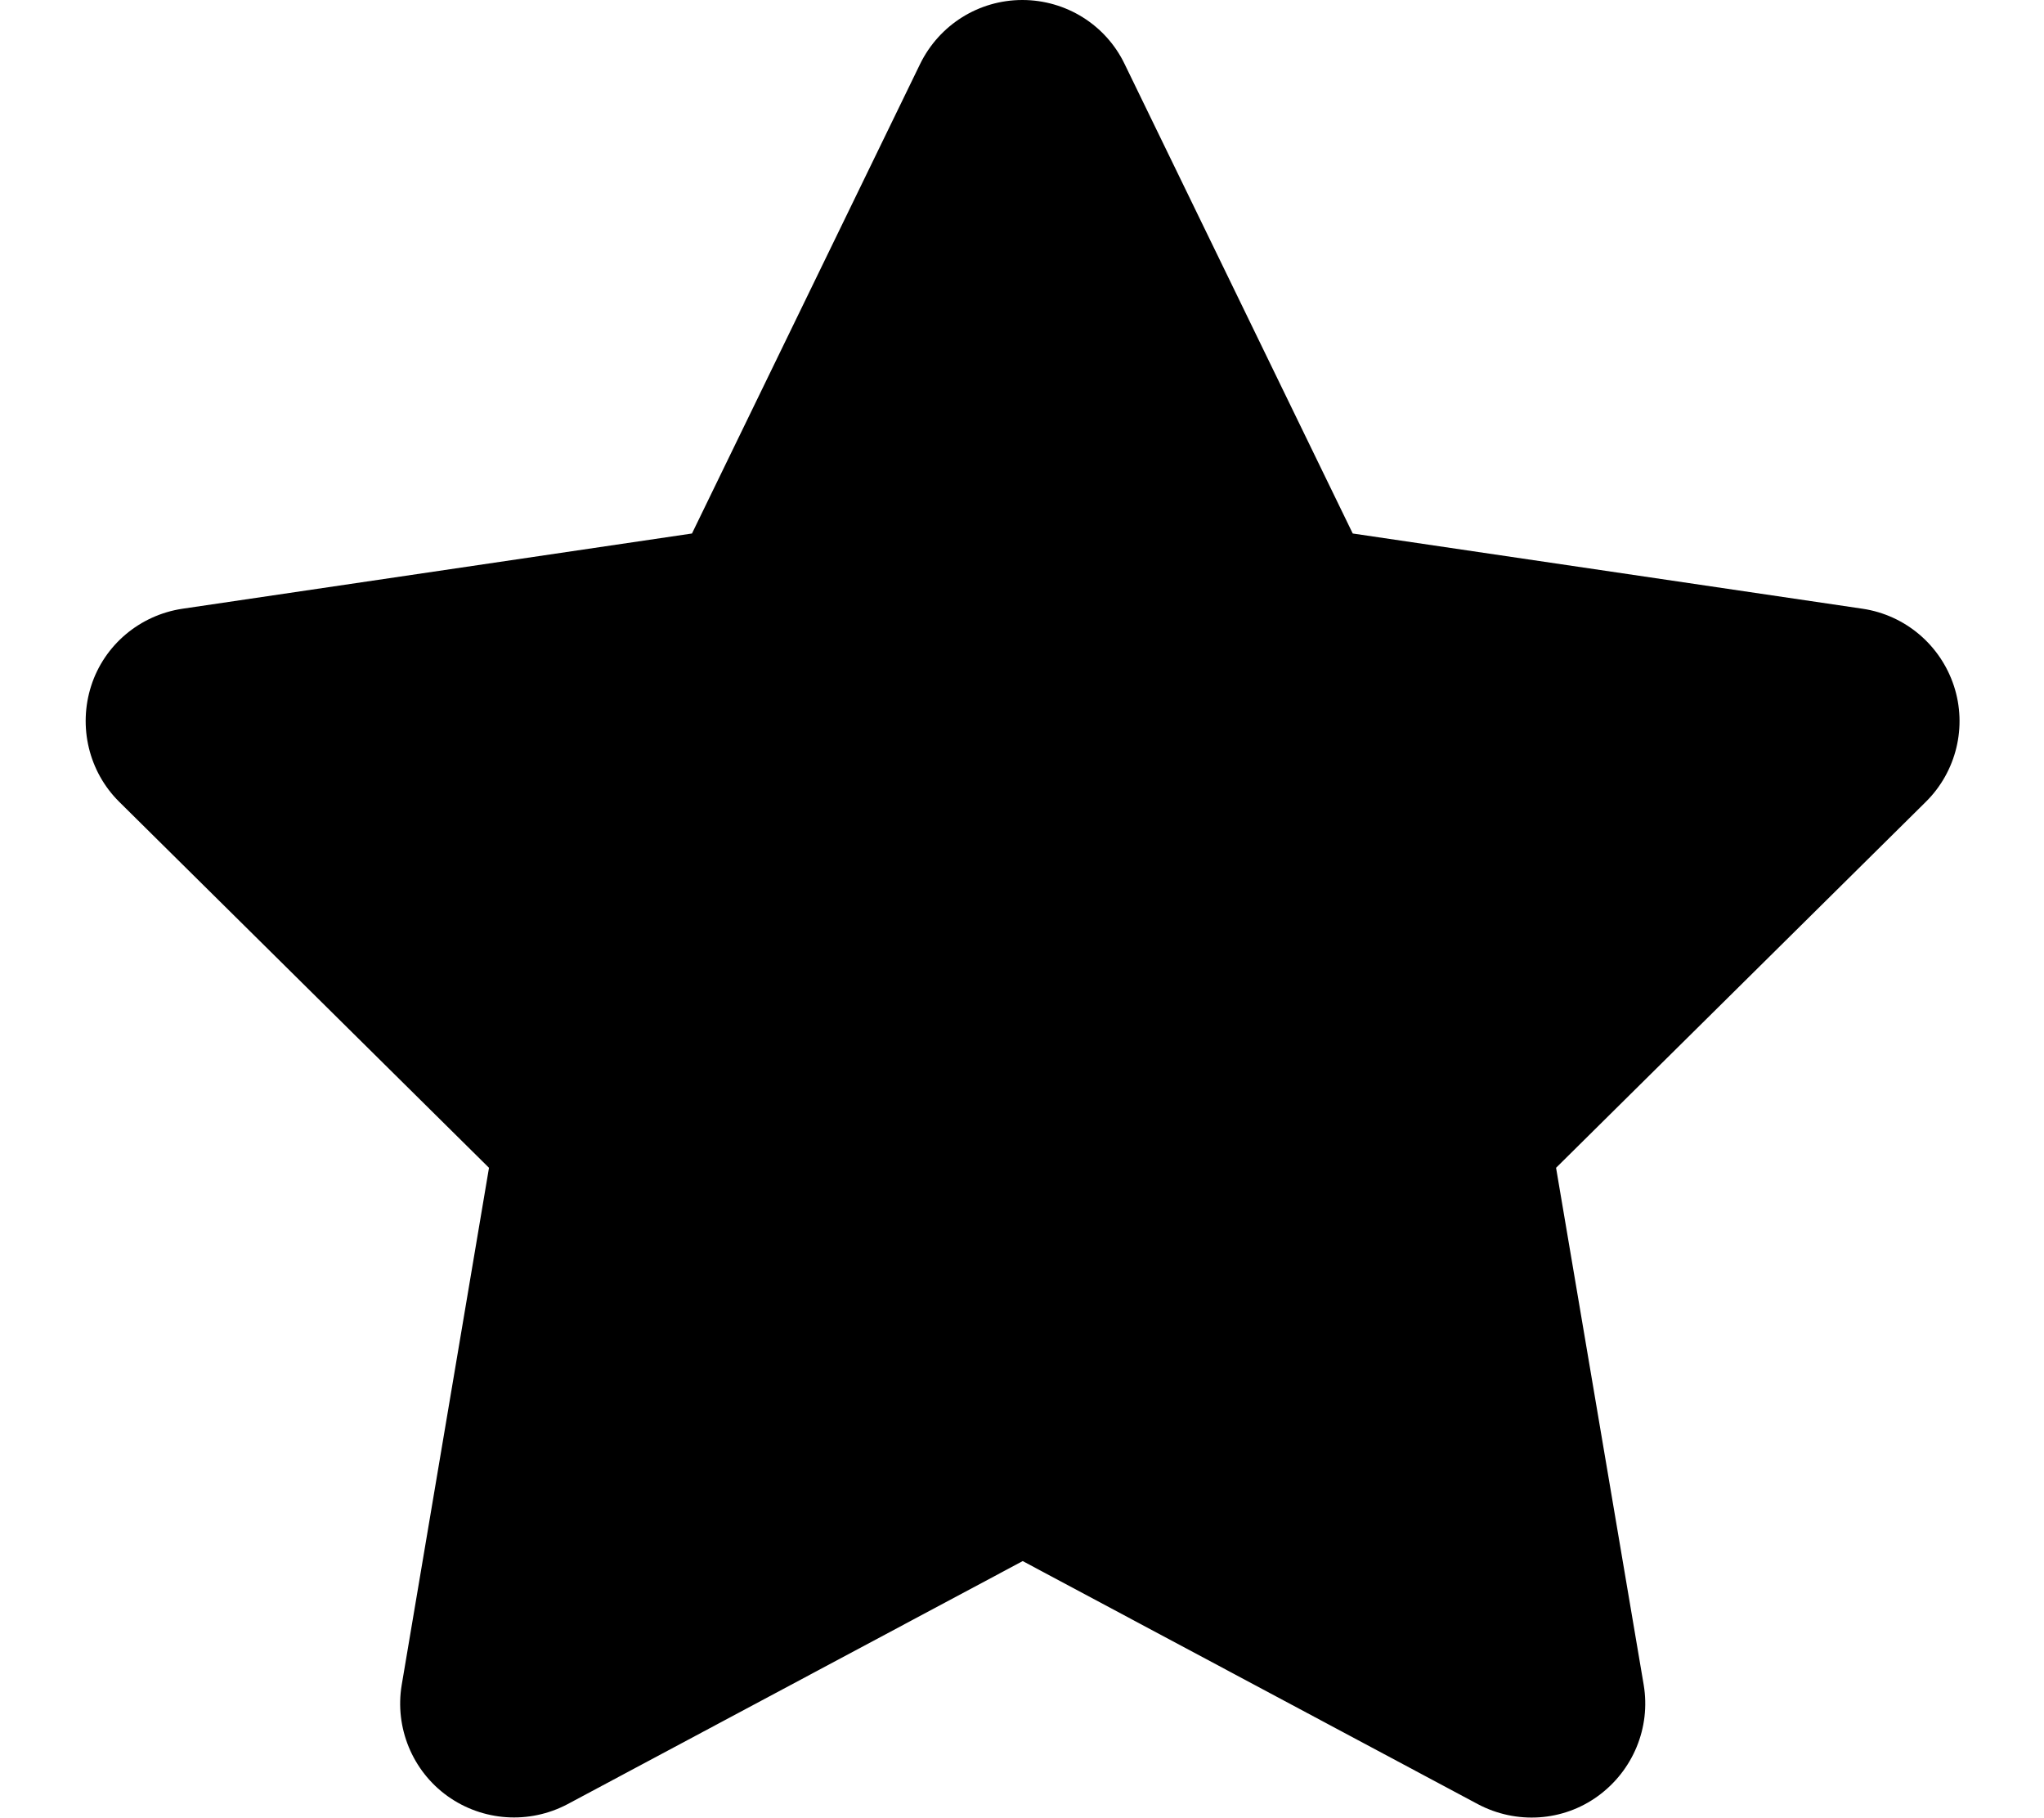
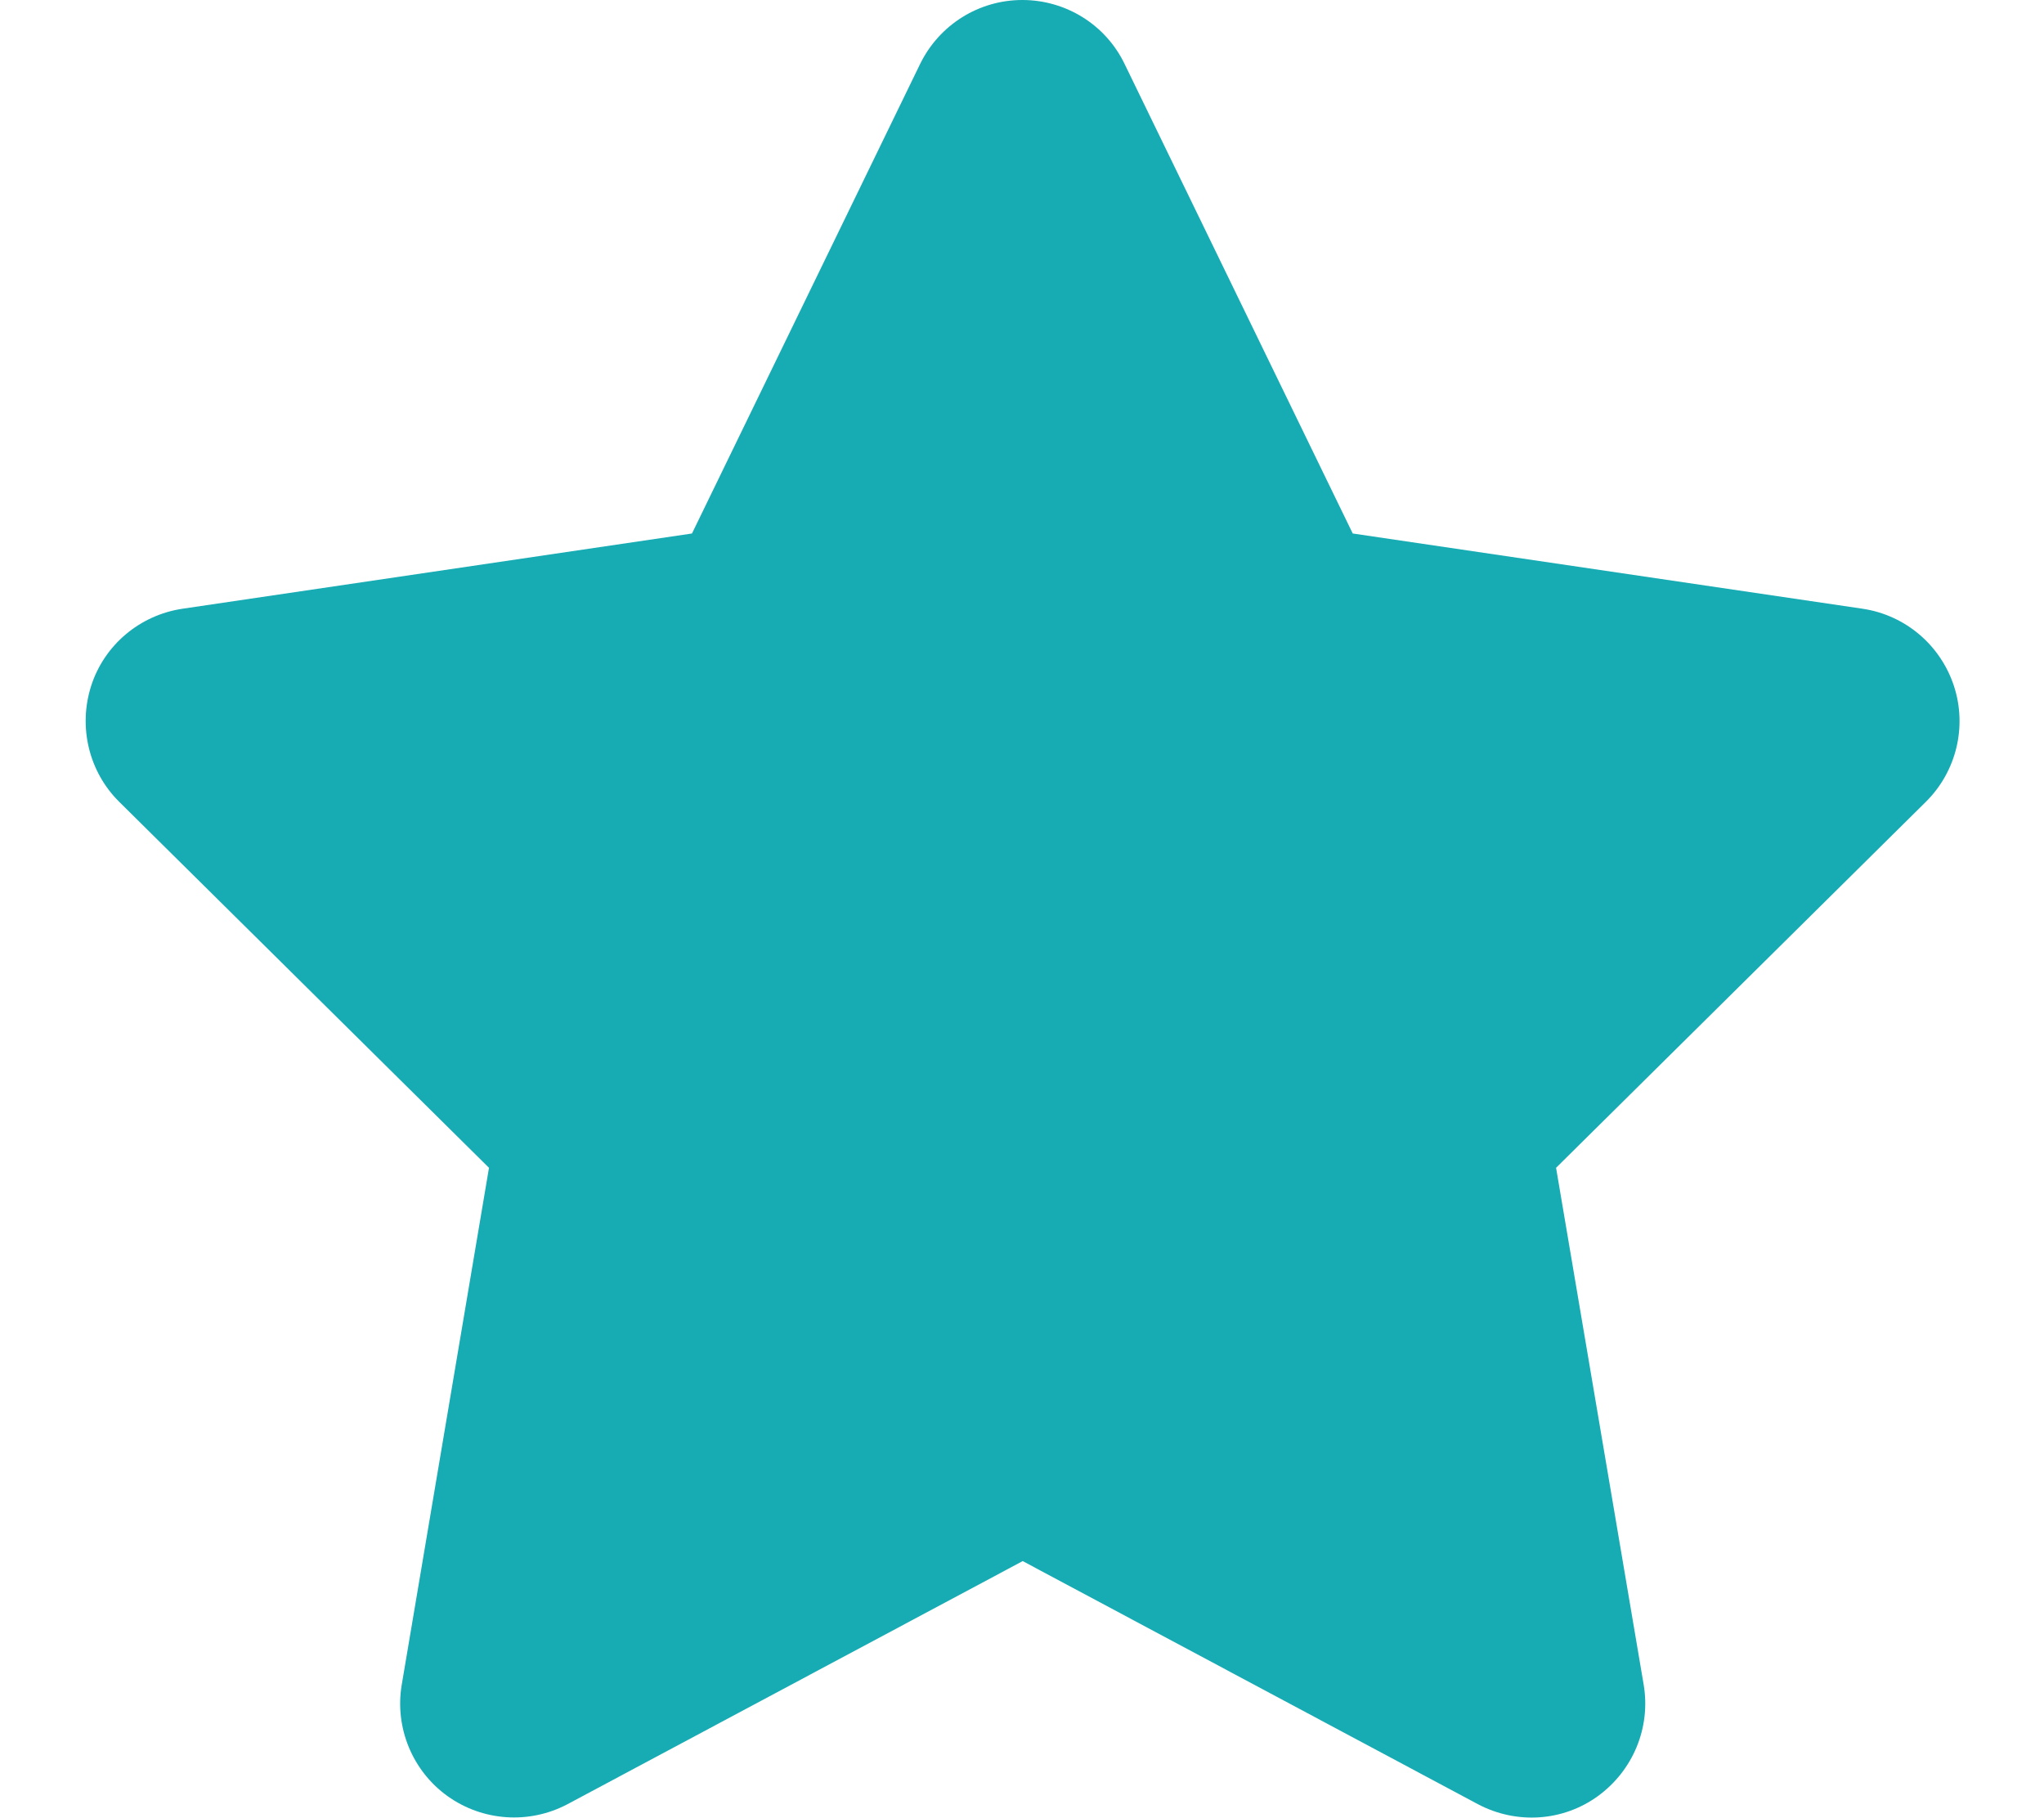
<svg xmlns="http://www.w3.org/2000/svg" height="12" width="13.5" viewBox="0 0 576 512">
-   <path d="M316.9 18C311.6 7 300.4 0 288.1 0s-23.4 7-28.8 18L195 150.3 51.4 171.5c-12 1.8-22 10.2-25.7 21.7s-.7 24.2 7.9 32.7L137.8 329 113.2 474.7c-2 12 3 24.2 12.9 31.3s23 8 33.8 2.3l128.3-68.5 128.3 68.5c10.8 5.7 23.9 4.9 33.8-2.3s14.9-19.3 12.9-31.3L438.5 329 542.7 225.9c8.6-8.5 11.7-21.2 7.9-32.7s-13.7-19.9-25.7-21.7L381.2 150.3 316.9 18z" />
+   <path fill="#17abb3" d="M316.9 18C311.6 7 300.4 0 288.1 0s-23.4 7-28.8 18L195 150.3 51.4 171.5c-12 1.8-22 10.2-25.7 21.7s-.7 24.2 7.9 32.7L137.8 329 113.2 474.7c-2 12 3 24.2 12.9 31.3s23 8 33.8 2.3l128.3-68.5 128.3 68.5c10.8 5.7 23.9 4.9 33.8-2.3s14.9-19.3 12.9-31.3L438.5 329 542.7 225.9c8.6-8.5 11.7-21.2 7.9-32.7s-13.7-19.9-25.7-21.7L381.2 150.3 316.9 18z" />
</svg>
